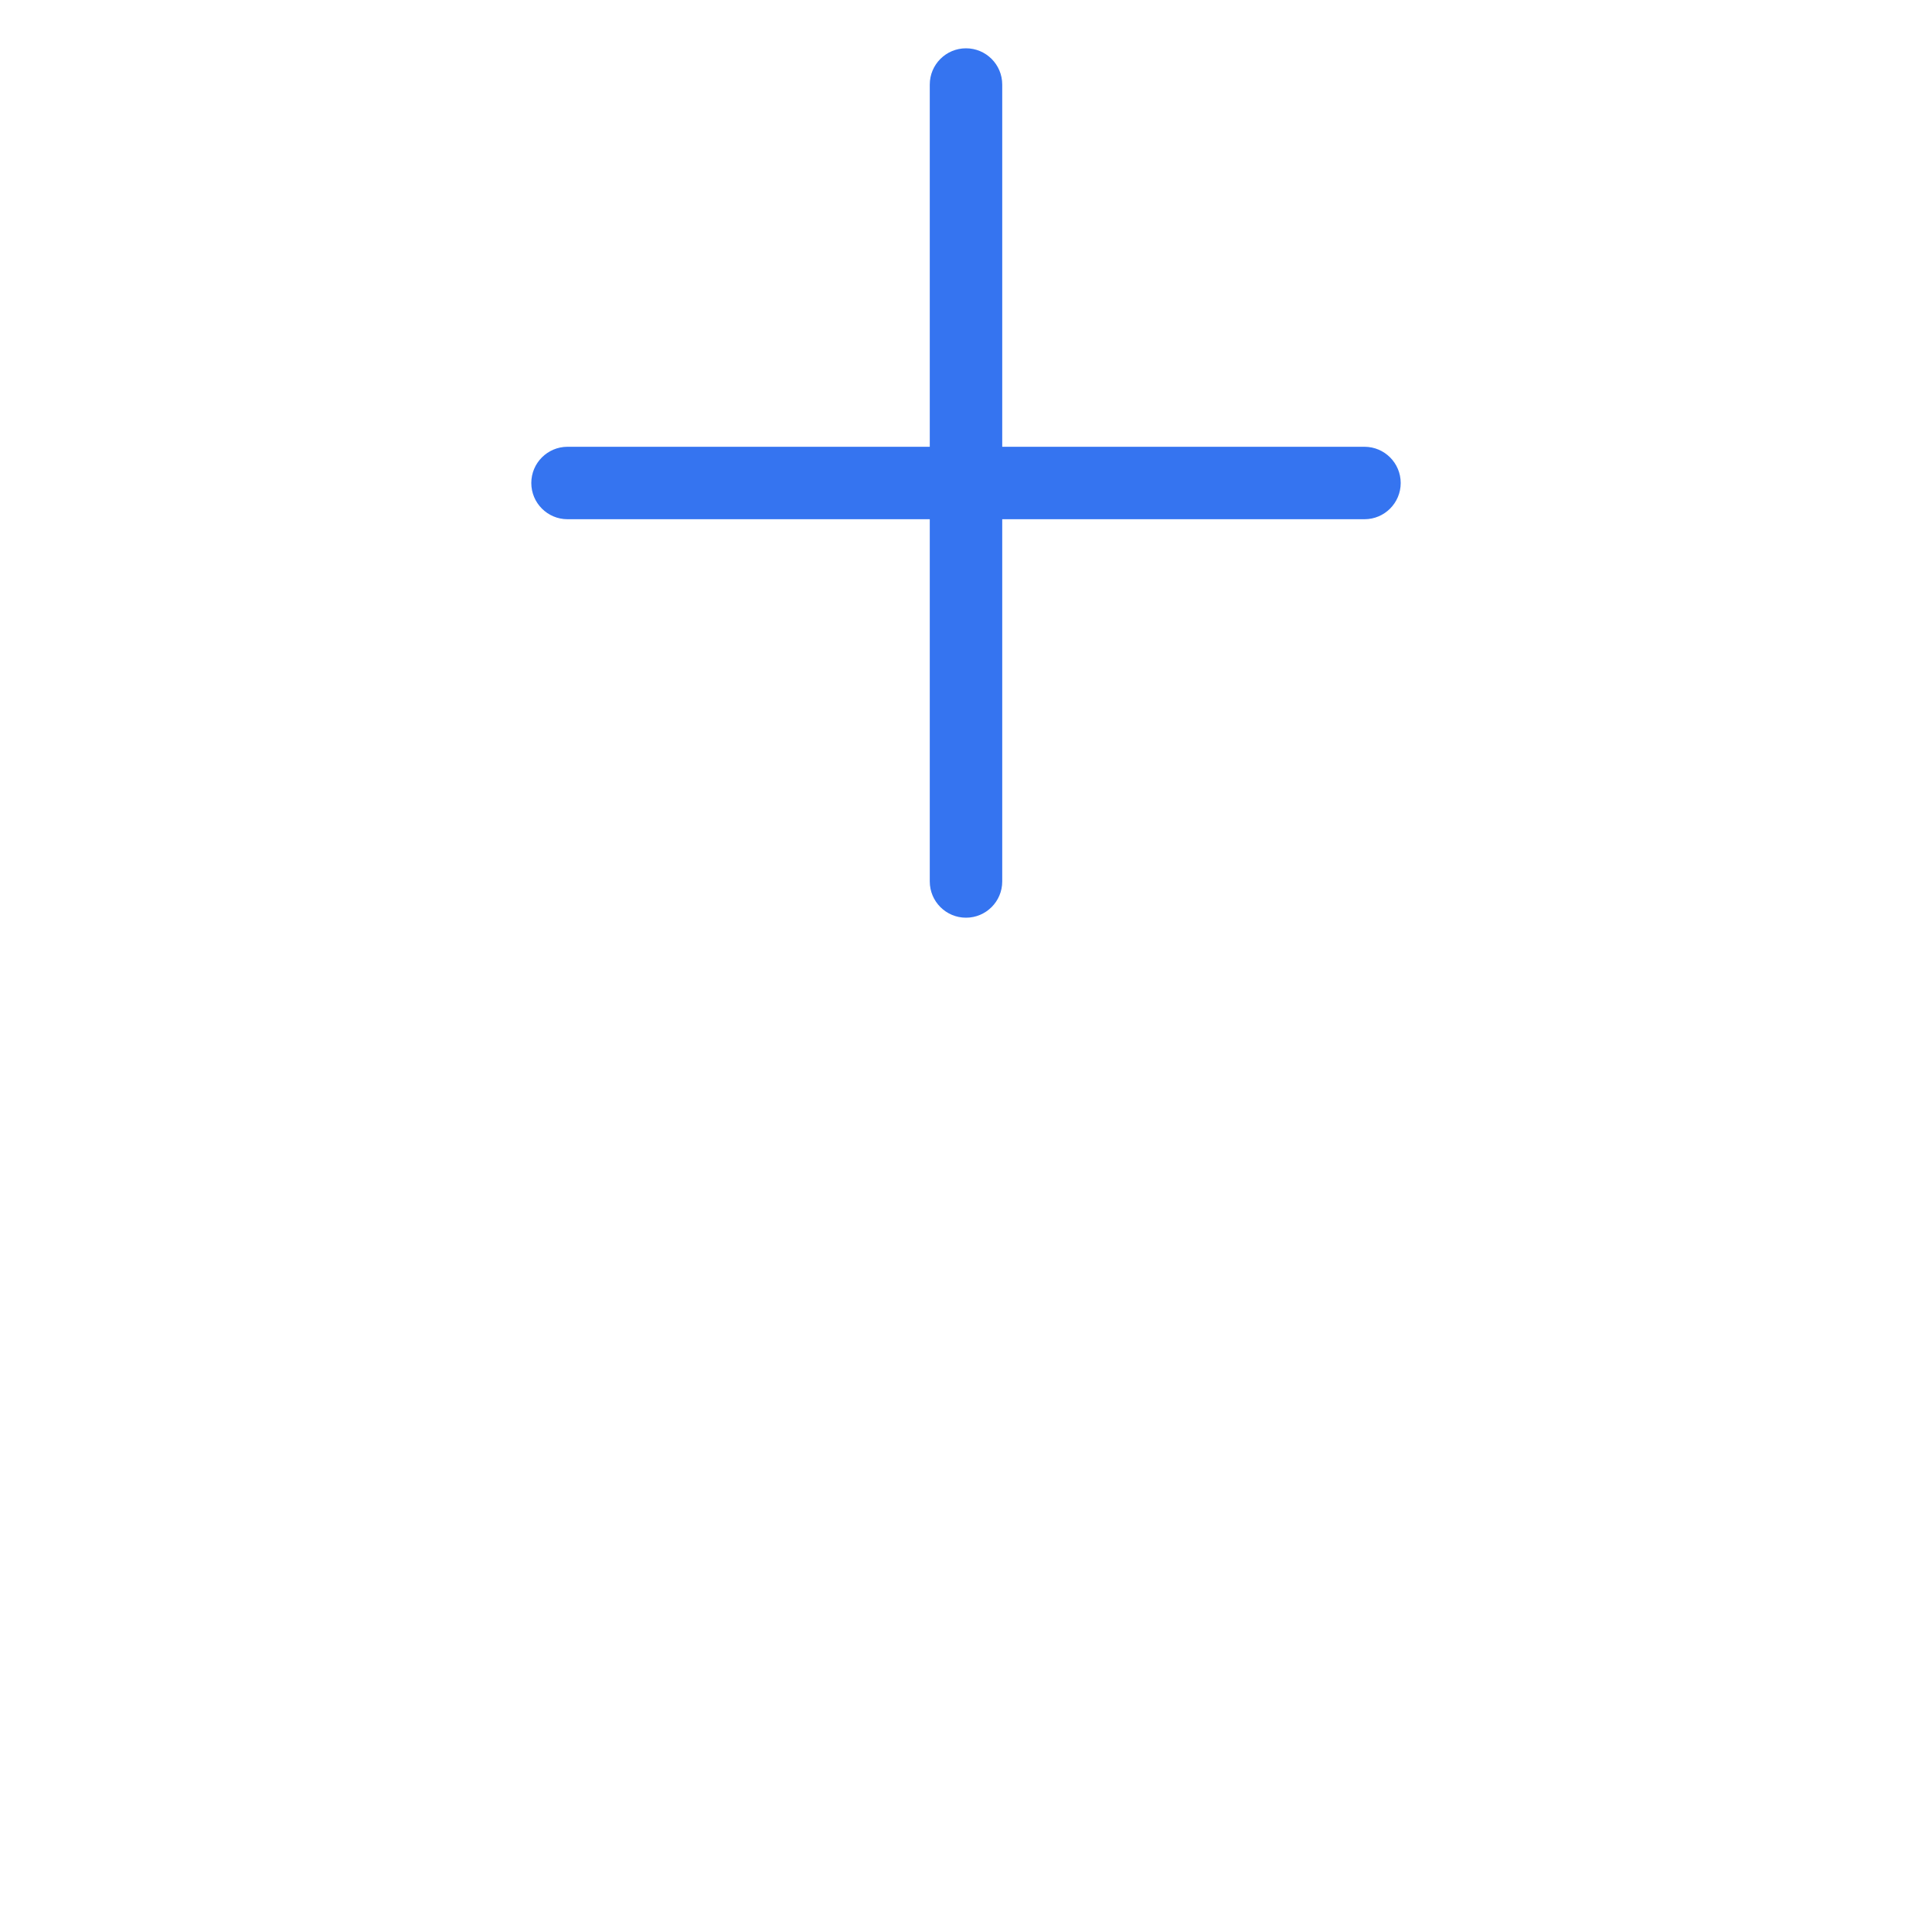
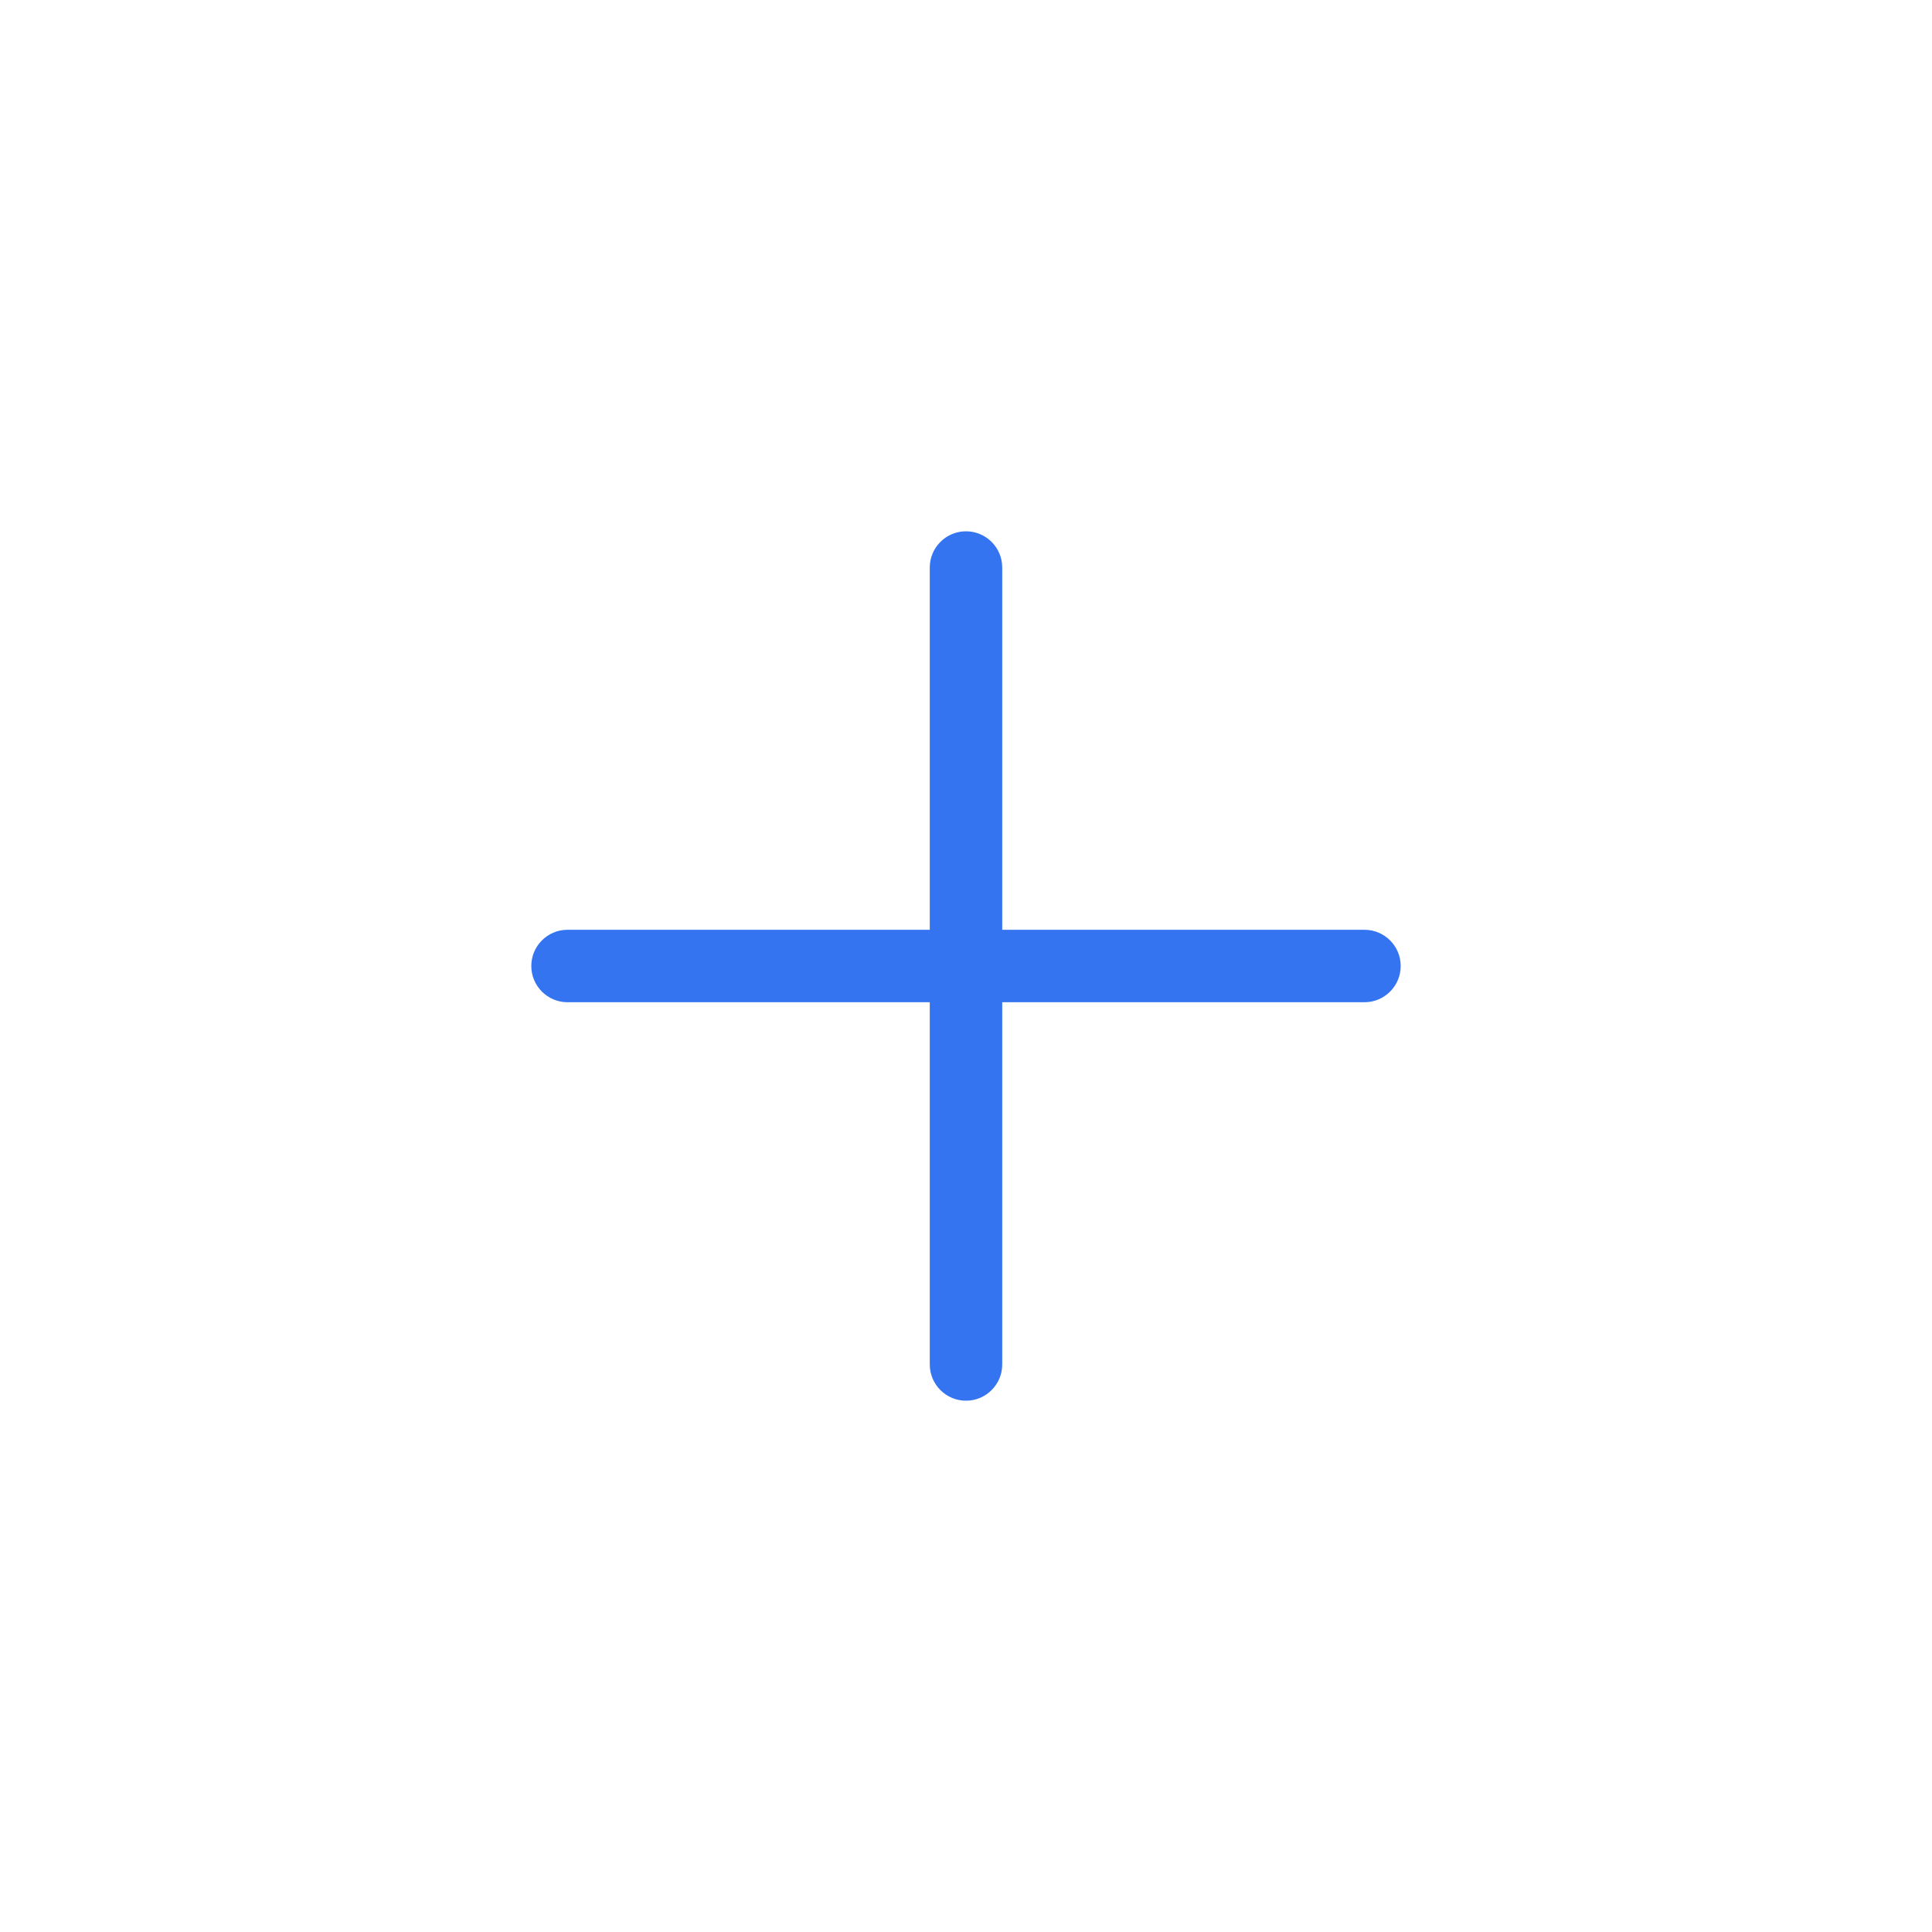
- <svg xmlns="http://www.w3.org/2000/svg" width="144" height="144" viewBox="-10 0 40 40" fill="none">
+ <svg xmlns="http://www.w3.org/2000/svg" width="72" height="72" viewBox="-10 -10 40 40" fill="none">
  <path fill-rule="evenodd" clip-rule="evenodd" d="M10 1C9.586 1 9.25 1.336 9.25 1.75V9.25H1.75C1.336 9.25 1 9.586 1 10C1 10.414 1.336 10.75 1.75 10.75H9.25V18.25C9.25 18.664 9.586 19 10 19C10.414 19 10.75 18.664 10.75 18.25V10.75H18.25C18.664 10.75 19 10.414 19 10C19 9.586 18.664 9.25 18.25 9.25H10.75V1.75C10.75 1.336 10.414 1 10 1Z" fill="#3574F0" />
</svg>
